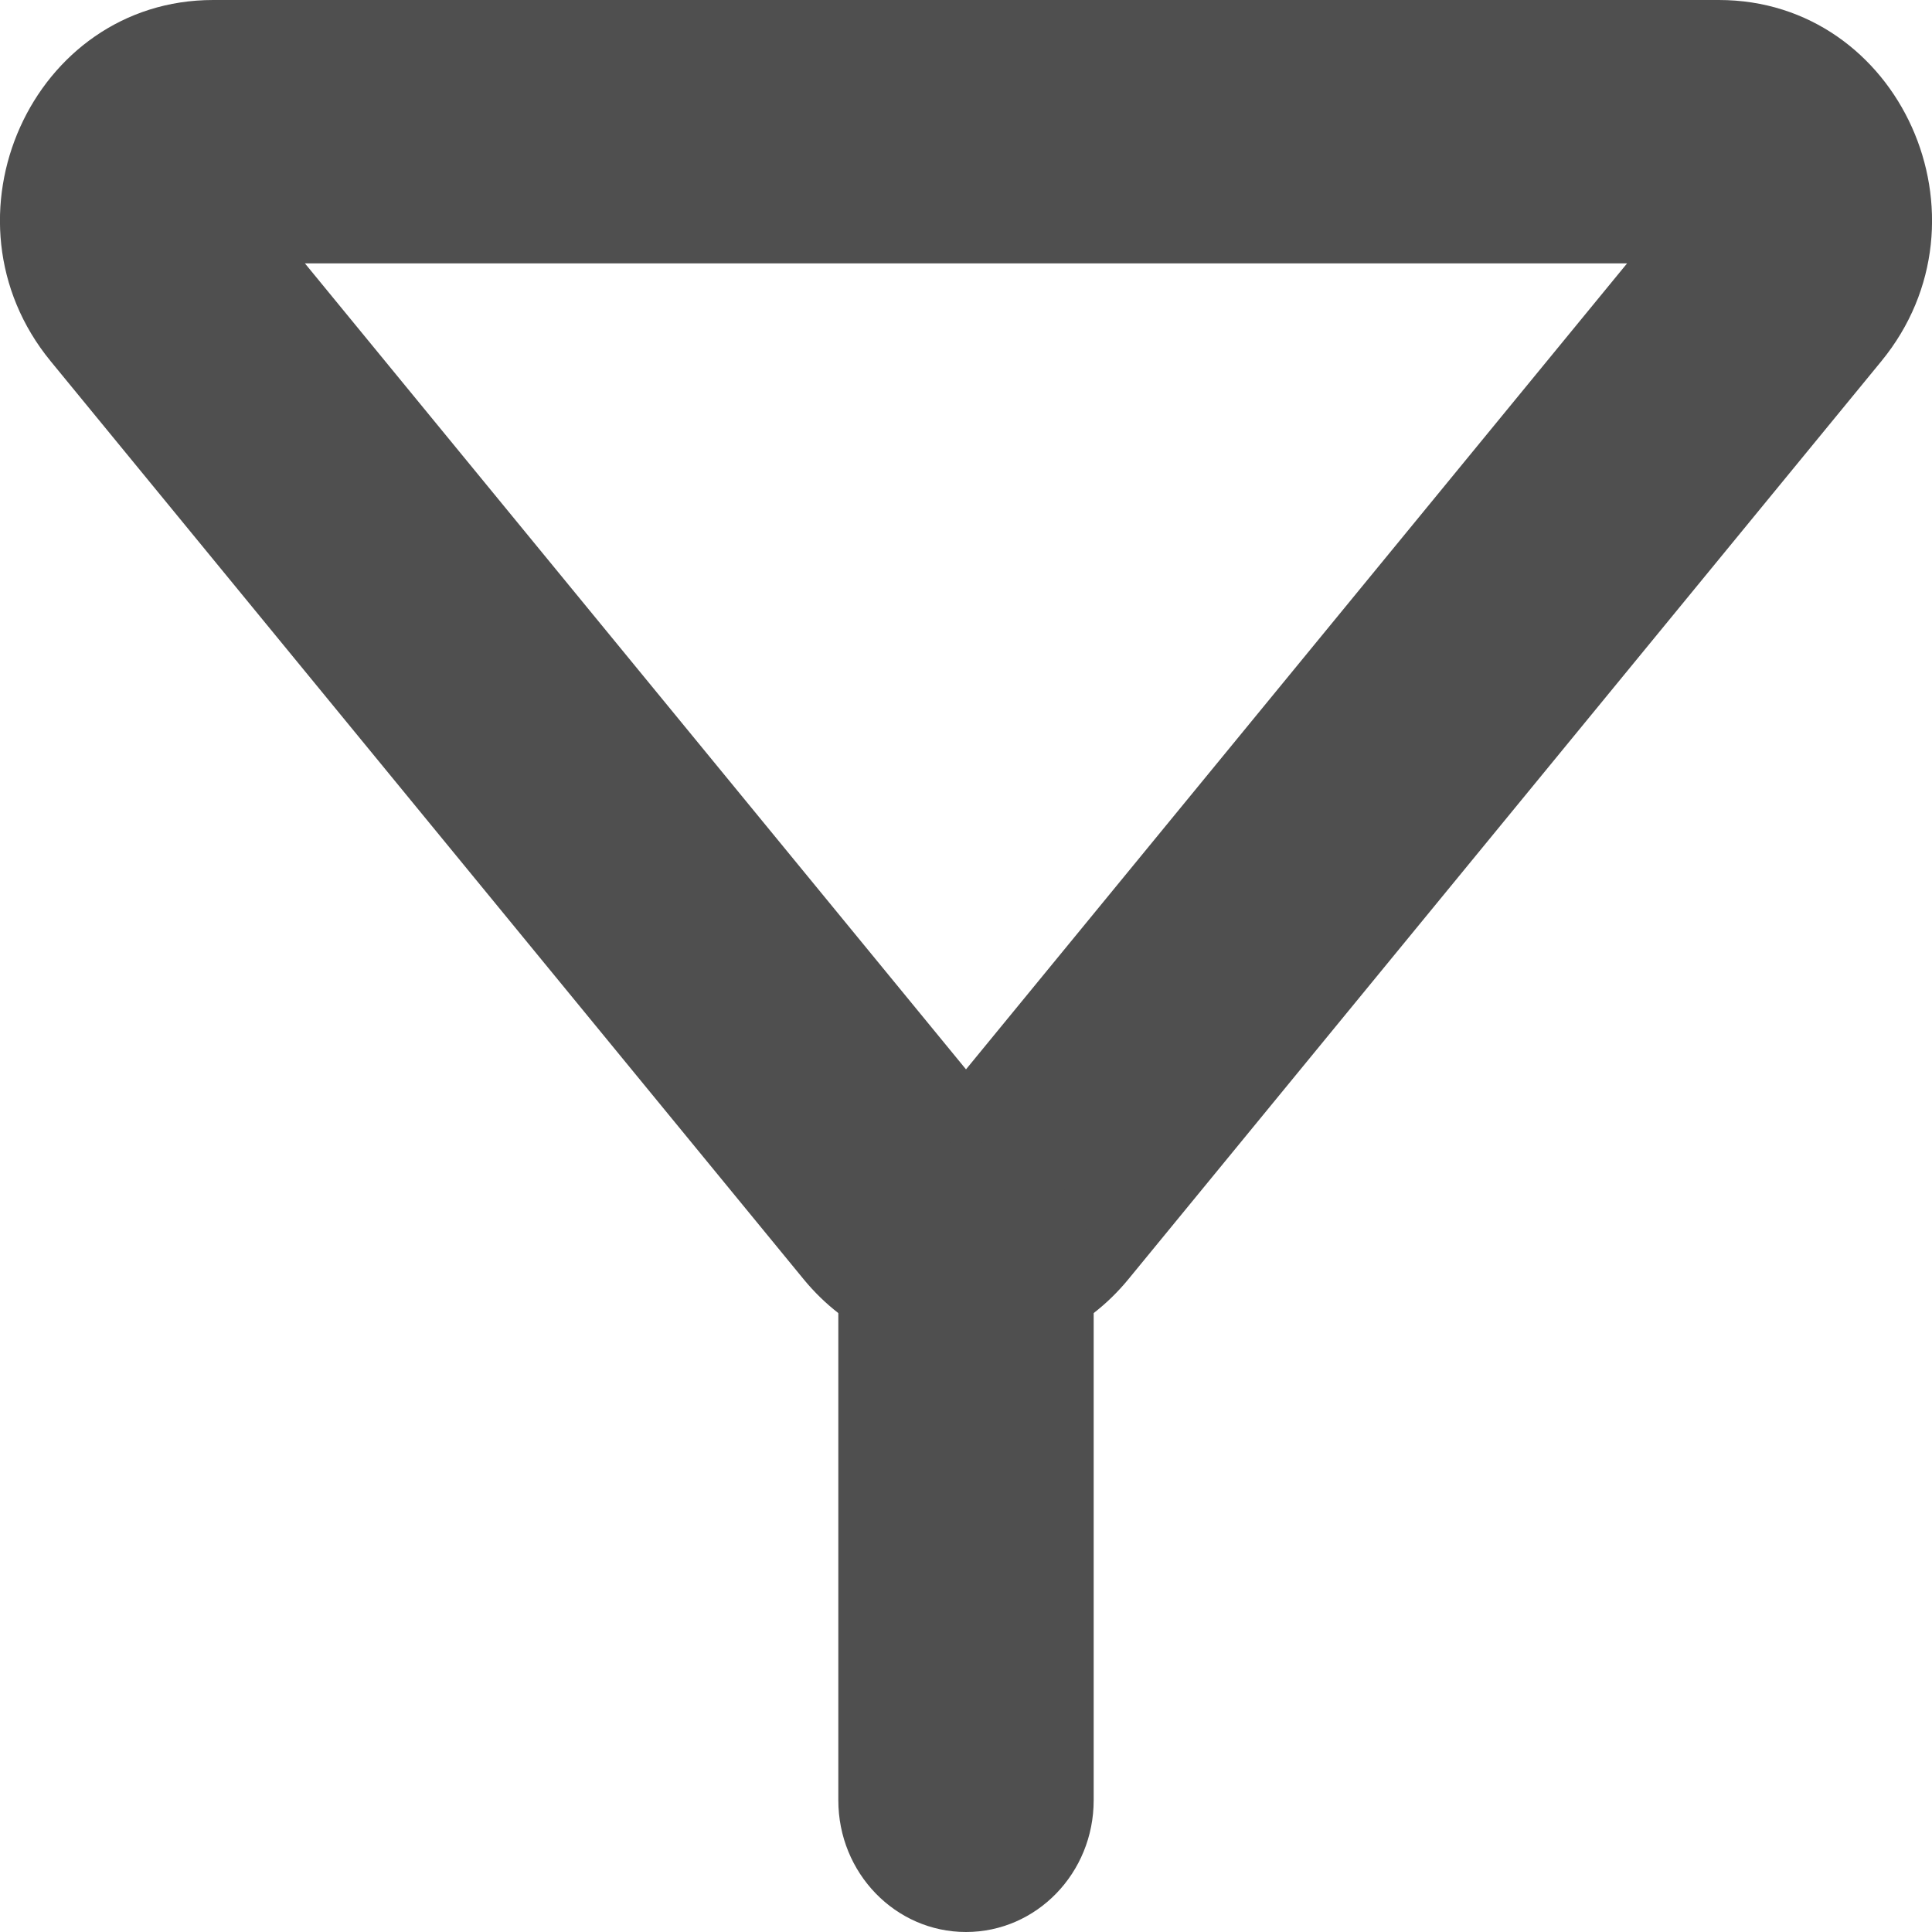
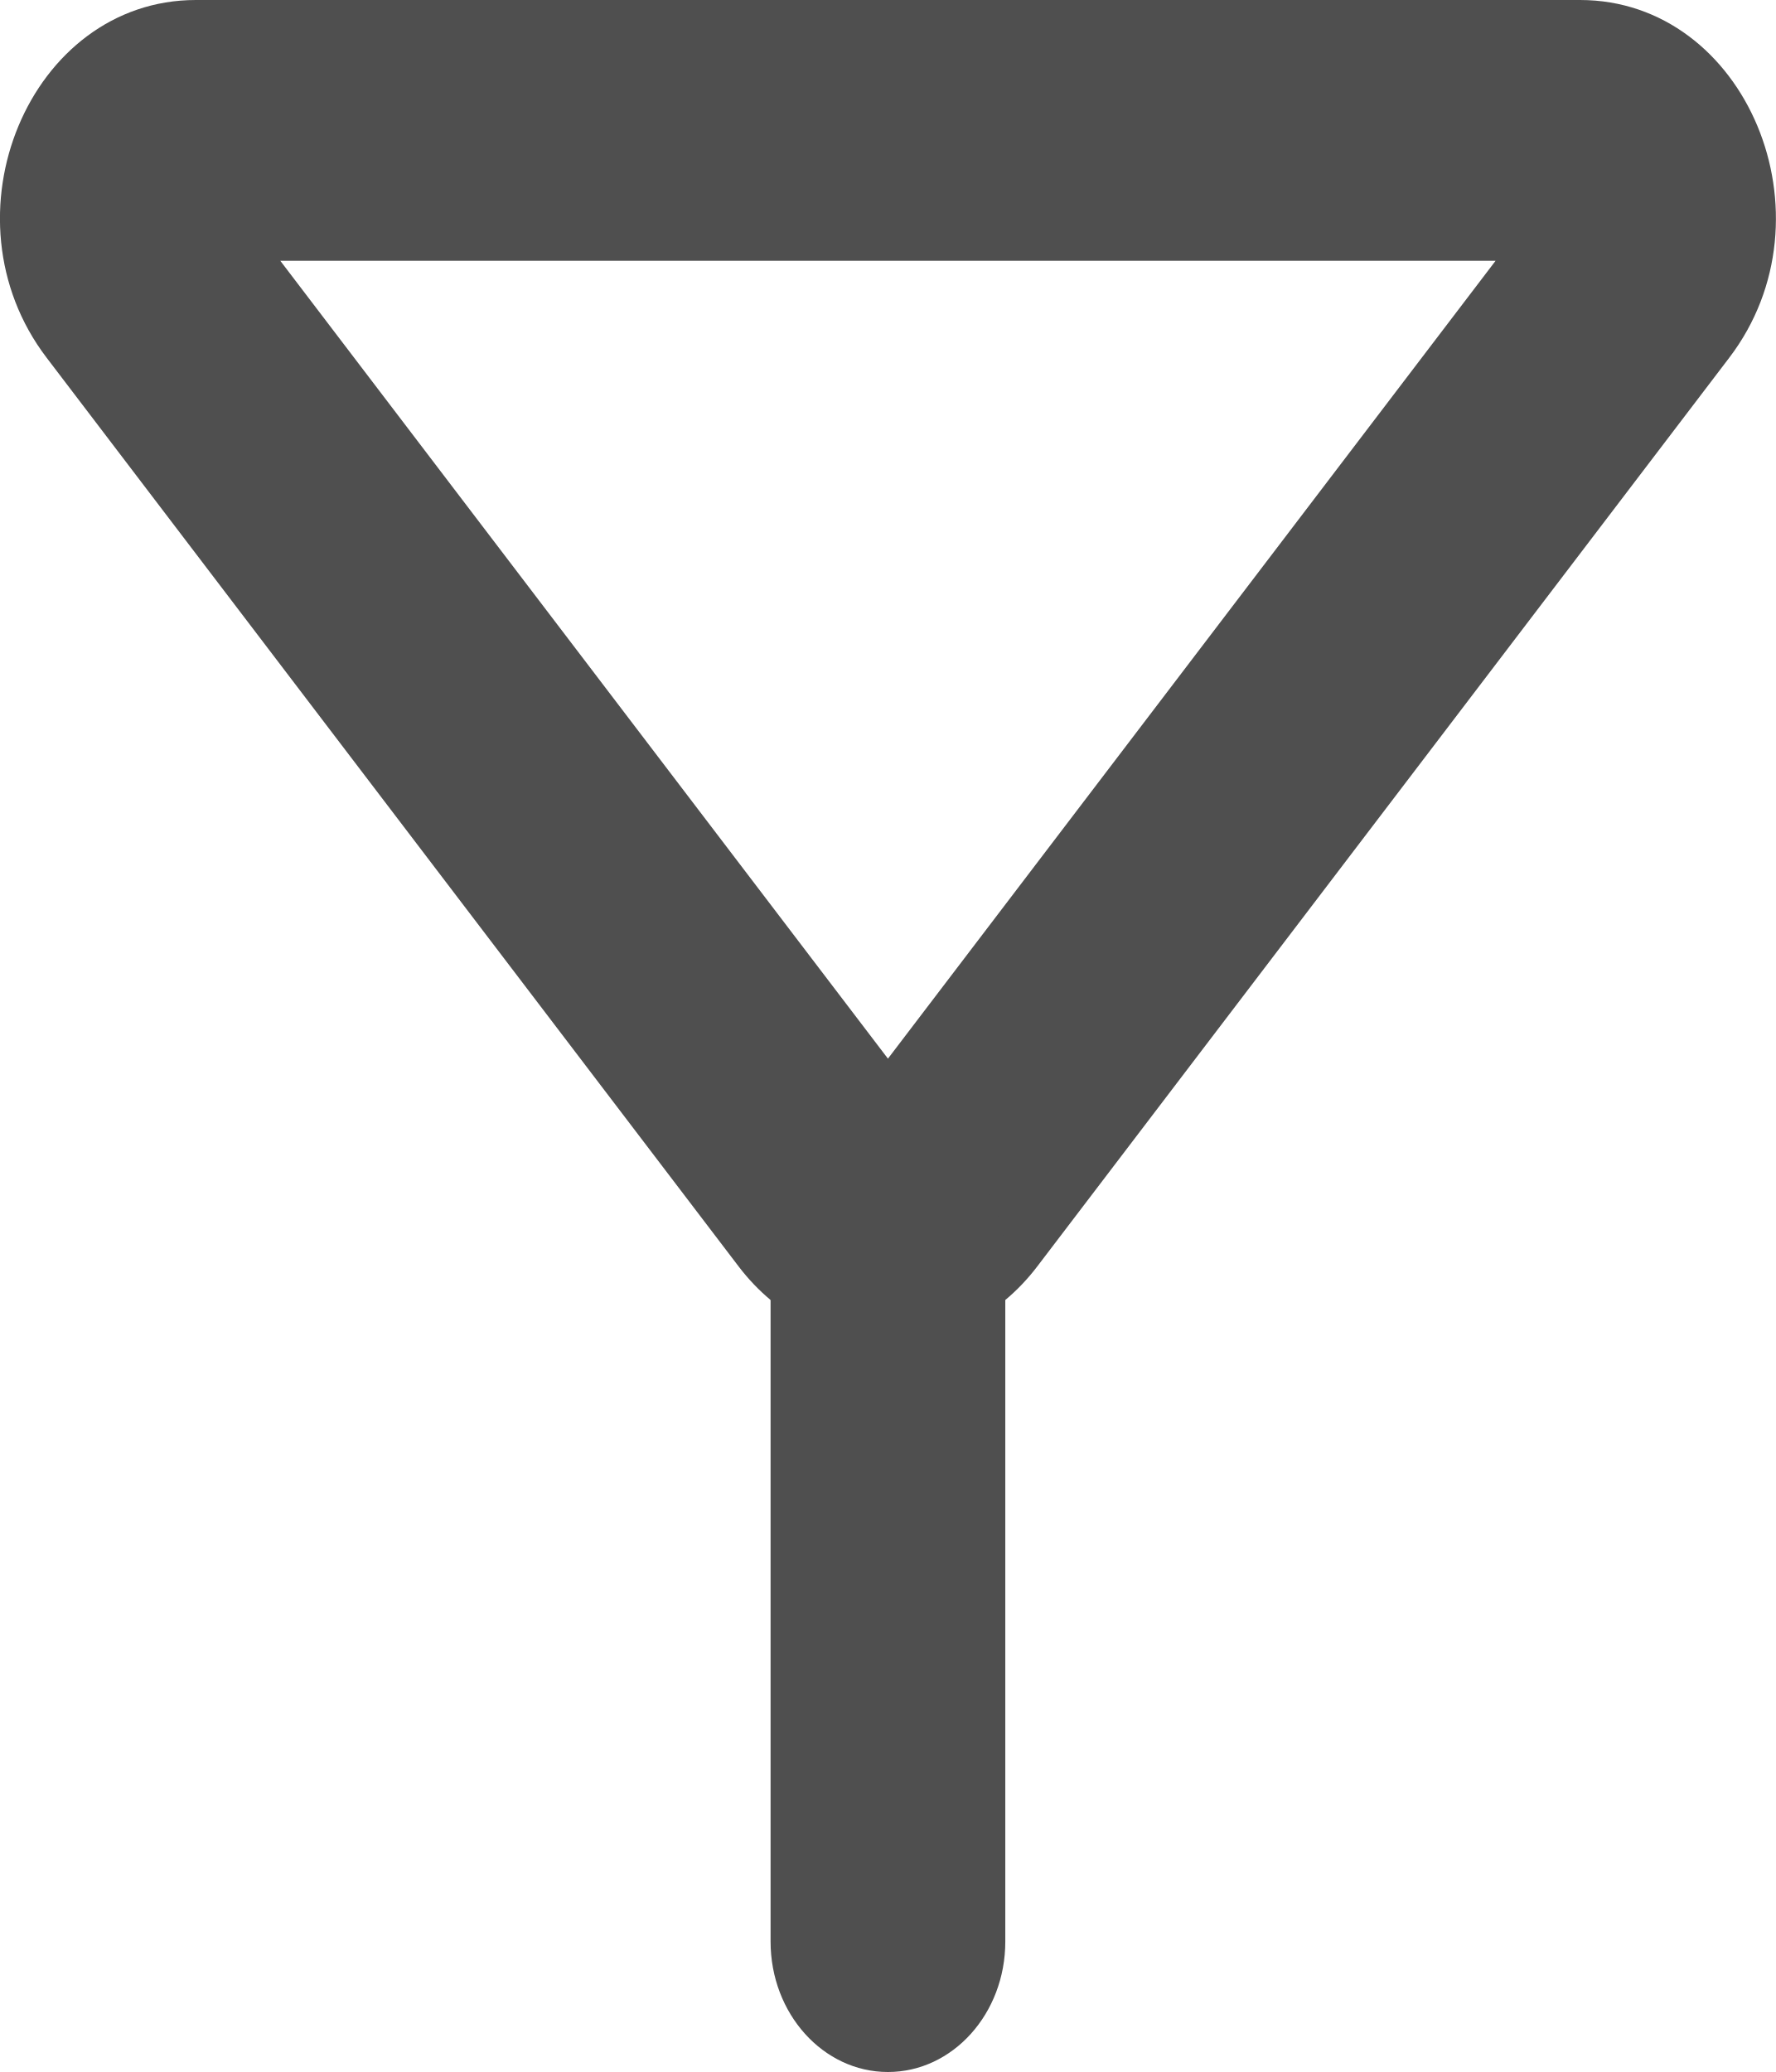
- <svg xmlns="http://www.w3.org/2000/svg" width="12" height="12" viewBox="0 0 12 12" fill="none">
-   <path fill-rule="evenodd" clip-rule="evenodd" d="M1.894 1.636L6 6.642L10.106 1.636H1.894ZM0.315 2.244C-0.412 1.358 0.199 0 1.324 0H10.676C11.801 0 12.412 1.358 11.685 2.244L7.009 7.945C6.481 8.589 5.519 8.589 4.991 7.945L0.315 2.244Z" fill="#4F4F4F" />
-   <path fill-rule="evenodd" clip-rule="evenodd" d="M6 7.091C6.438 7.091 6.793 7.457 6.793 7.909V11.182C6.793 11.634 6.438 12 6 12C5.562 12 5.207 11.634 5.207 11.182V7.909C5.207 7.457 5.562 7.091 6 7.091Z" fill="#4F4F4F" />
+ <svg xmlns="http://www.w3.org/2000/svg" width="12" height="14" viewBox="0 0 12 14" fill="none">
+   <path fill-rule="evenodd" clip-rule="evenodd" d="M1.894 1.762L6 7.153L10.106 1.762H1.894ZM0.315 2.417C-0.412 1.463 0.199 0 1.324 0H10.676C11.801 0 12.412 1.463 11.685 2.417L7.009 8.557C6.481 9.25 5.519 9.25 4.991 8.557L0.315 2.417Z" fill="#4F4F4F" />
+   <path fill-rule="evenodd" clip-rule="evenodd" d="M6 7.636C6.438 7.636 6.793 8.031 6.793 8.517V13.119C6.793 13.605 6.438 14 6 14C5.562 14 5.207 13.605 5.207 13.119V8.517C5.207 8.031 5.562 7.636 6 7.636Z" fill="#4F4F4F" />
</svg>
